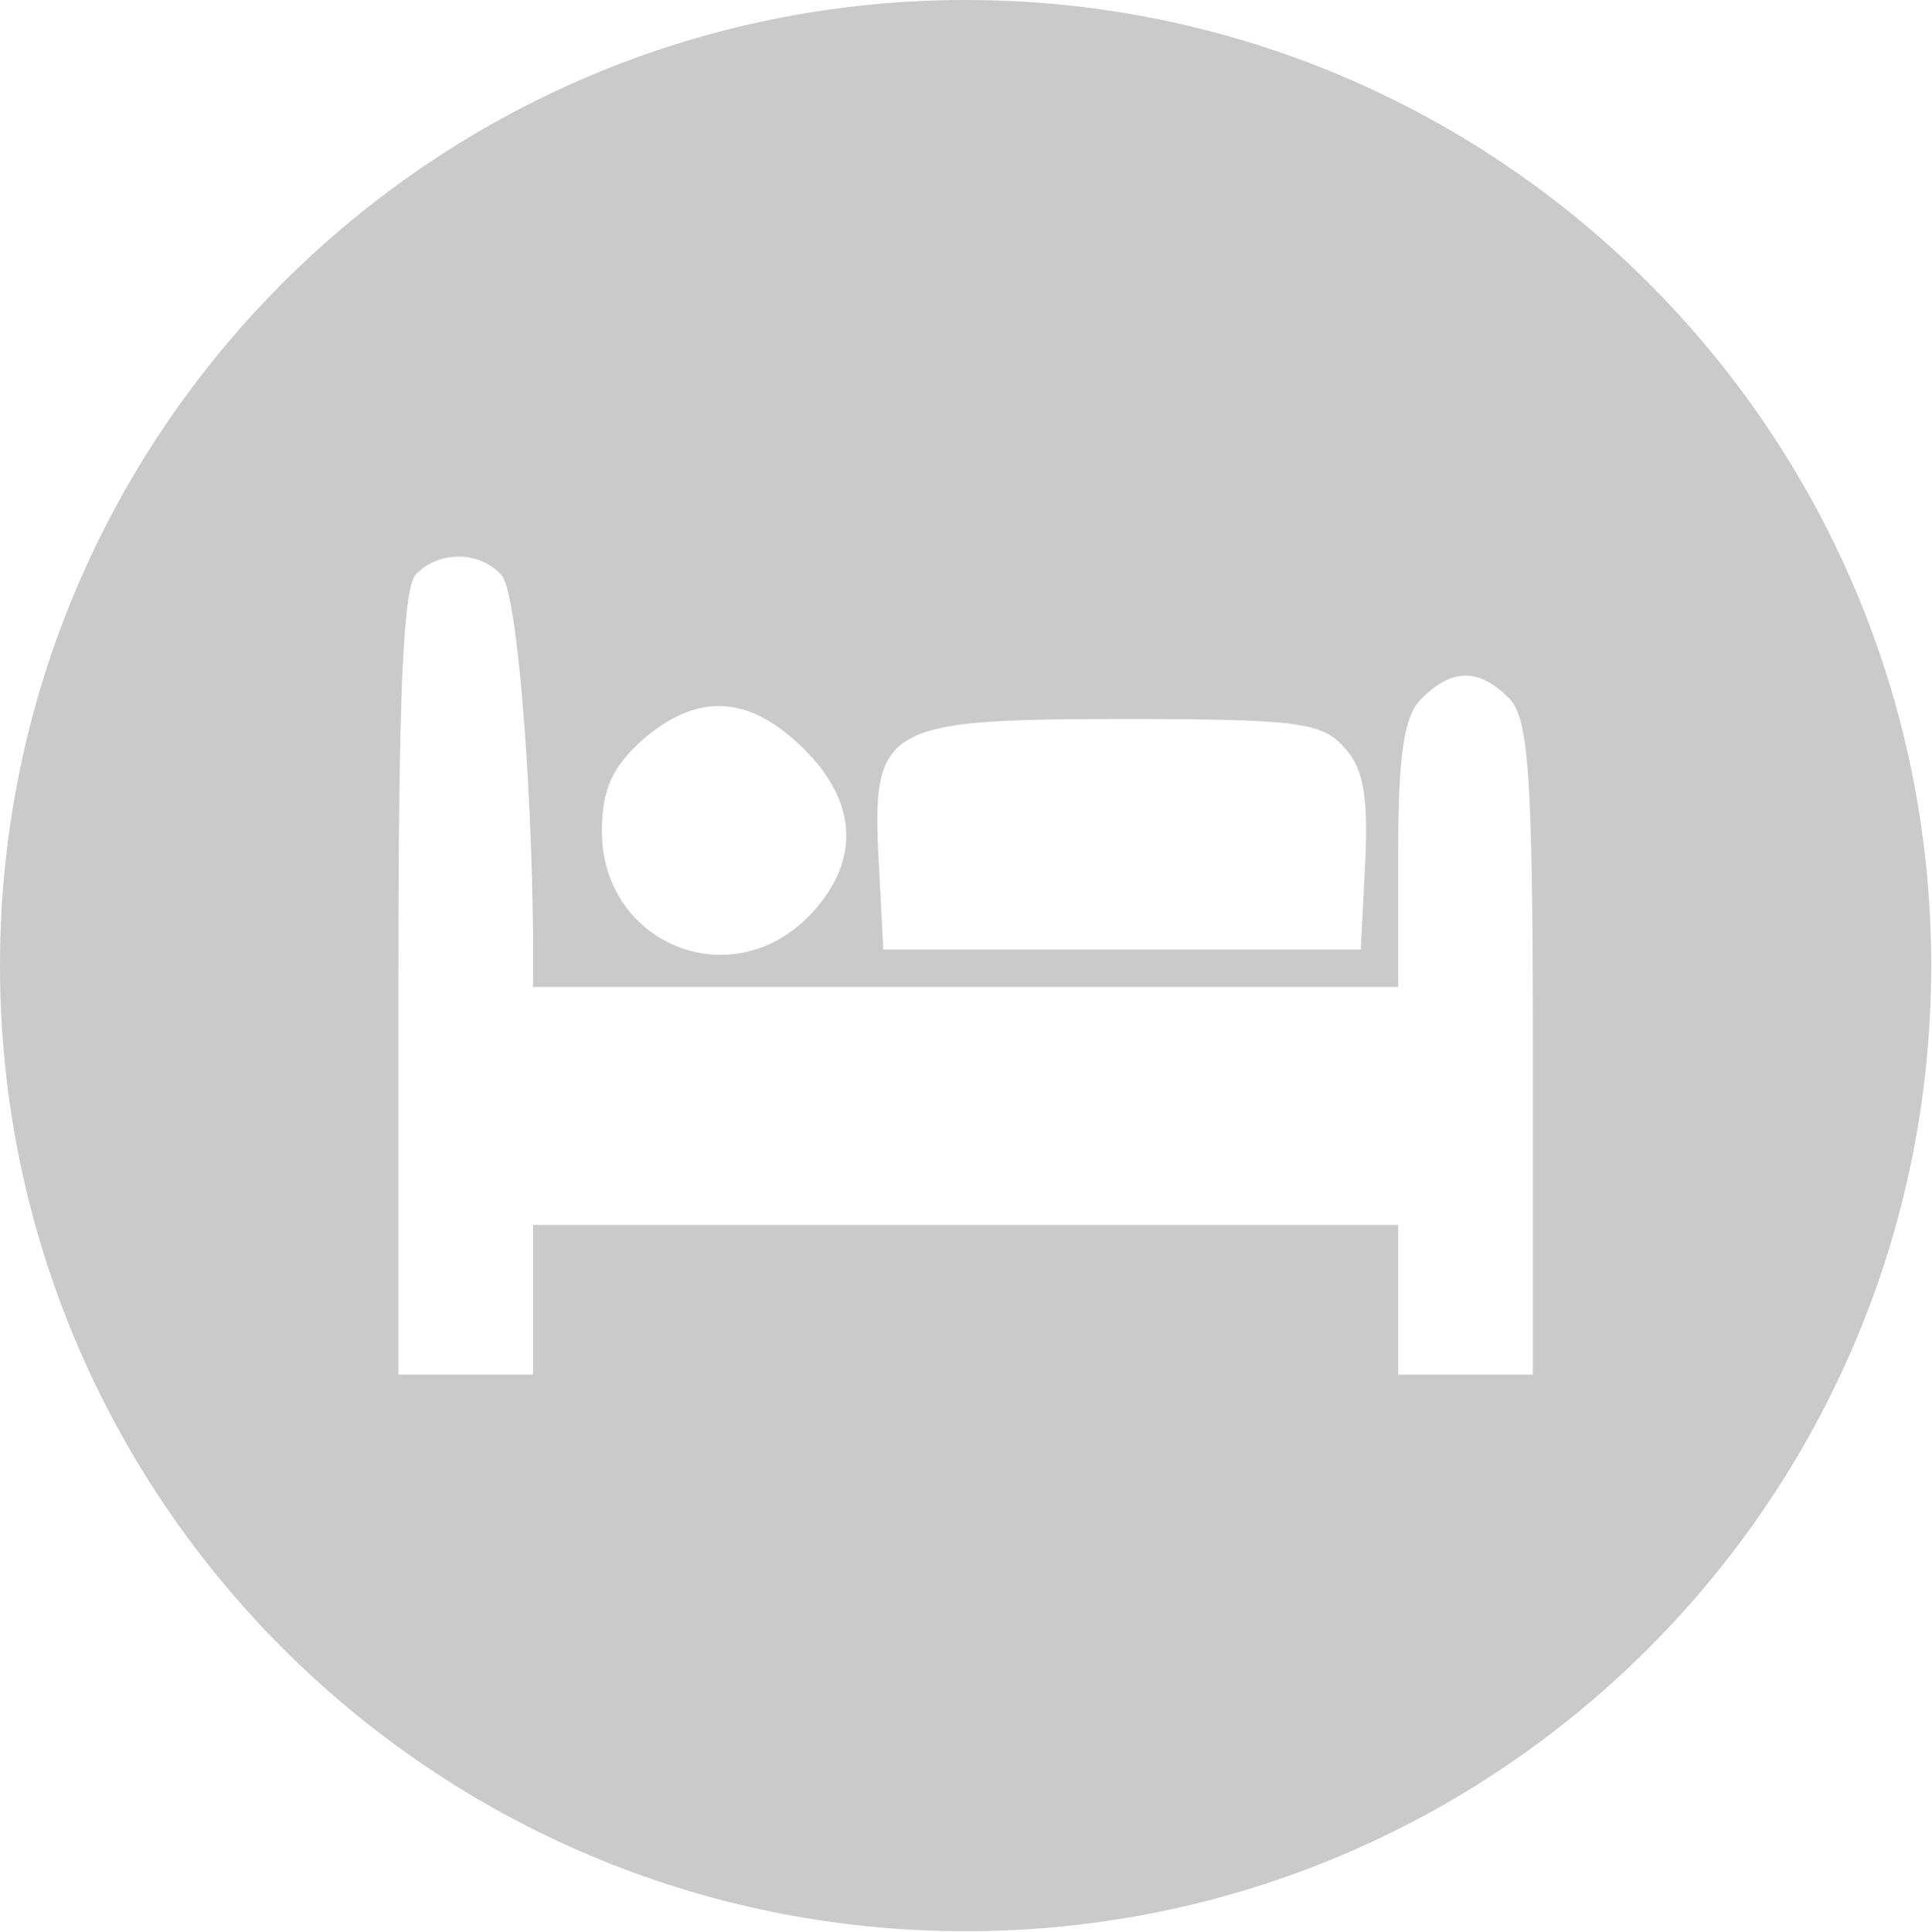
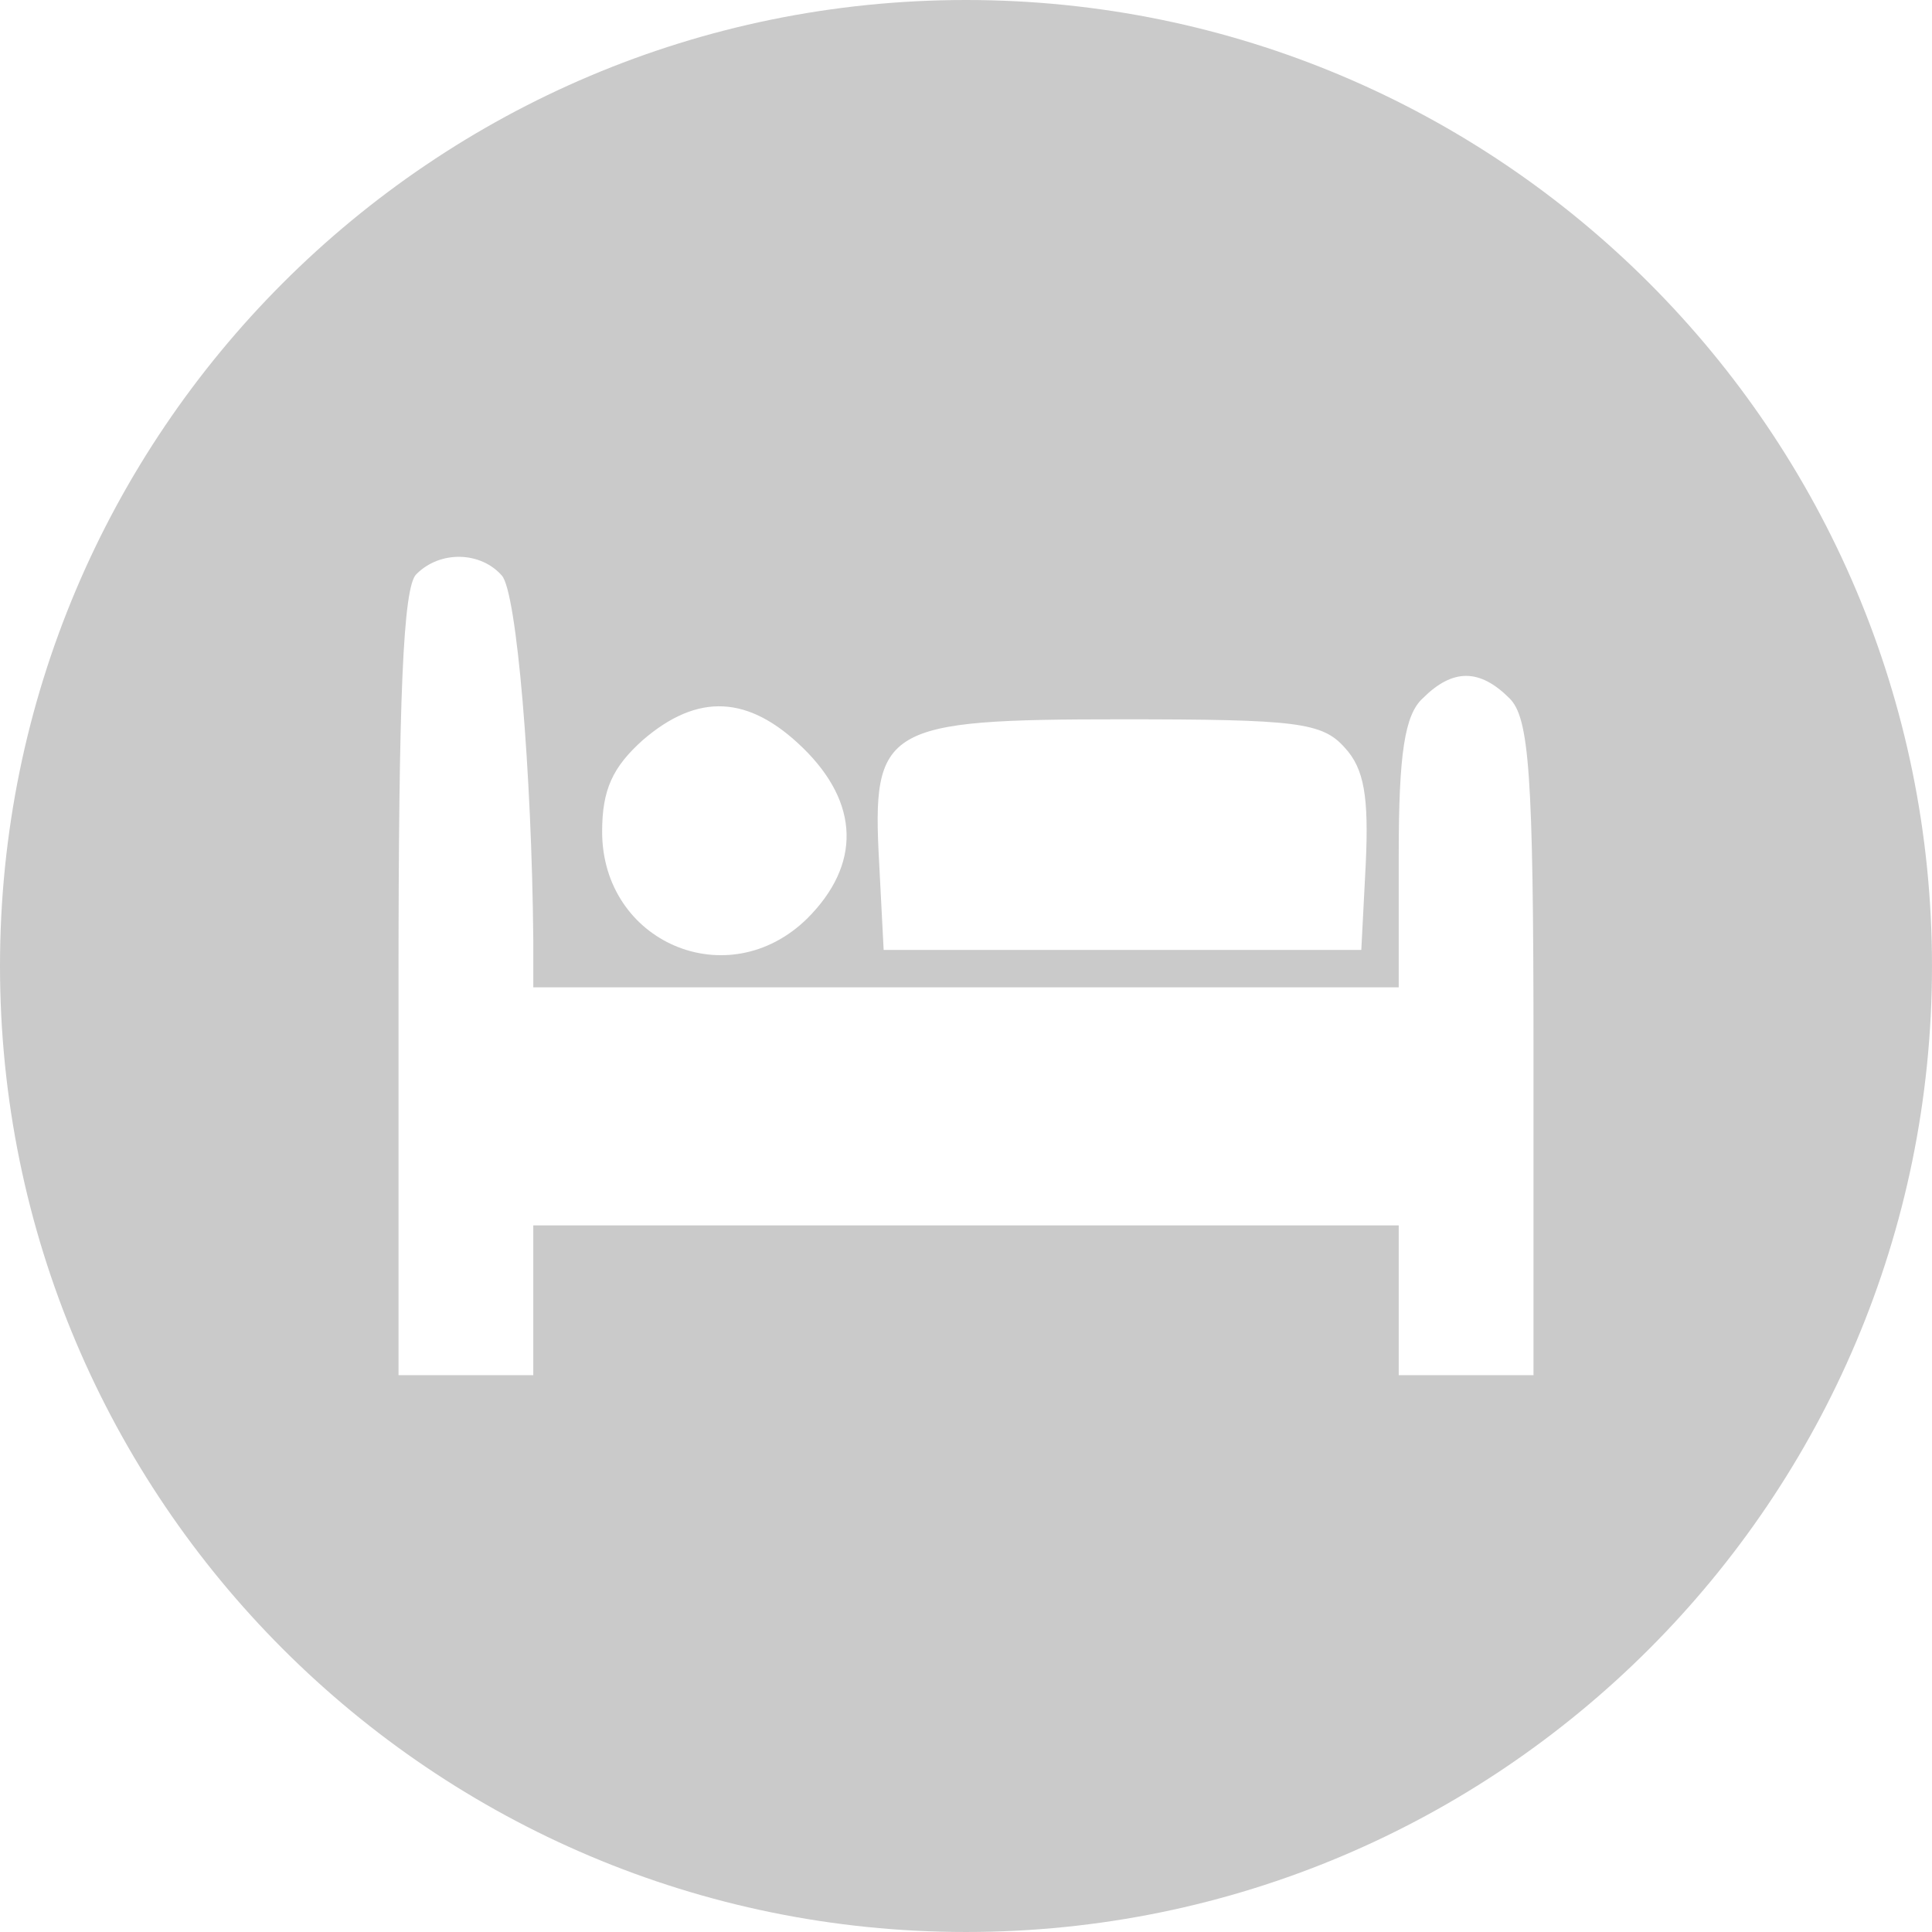
- <svg xmlns="http://www.w3.org/2000/svg" id="Hotel" x="0px" y="0px" width="283.465px" height="283.465px" viewBox="0 0 283.465 283.465">
+ <svg xmlns="http://www.w3.org/2000/svg" id="Hotel" x="0px" y="0px" width="48" height="48" viewBox="0 0 283.465 283.465">
  <path style="fill-rule:evenodd;clip-rule:evenodd;fill:#CACACA;" d="M141.732,0C63.456,0,0,63.456,0,141.732  s63.454,141.732,141.732,141.732c78.276,0,141.732-63.456,141.732-141.732S220.007,0,141.732,0z M164.581,105.539  c25.703,0,29.439,0.441,32.734,4.173c2.855,3.075,3.516,7.25,3.075,16.917l-0.658,12.742h-35.151H129.65l-0.658-12.742  C127.89,106.637,129.65,105.539,164.581,105.539z M94.279,108.615c8.13-7.031,15.598-6.591,23.506,1.098  c8.348,8.13,8.567,17.136,0.658,25.045c-11.644,11.425-30.097,3.516-30.097-12.742C88.348,115.864,89.884,112.568,94.279,108.615z   M224.994,201.763h-9.886h-9.886v-10.984v-10.984h-63.489H78.242v10.984v10.984h-9.886H58.47v-57.561  c0-41.742,0.658-58.219,2.637-59.975c3.516-3.516,9.447-3.295,12.523,0.22c2.197,2.417,4.394,28.998,4.614,53.384v7.031h63.489  h63.49v-19.551c0-14.72,0.878-20.431,3.516-22.848c4.394-4.394,8.348-4.394,12.742,0c2.855,2.855,3.516,10.764,3.516,51.408v47.892  H224.994z" />
</svg>
